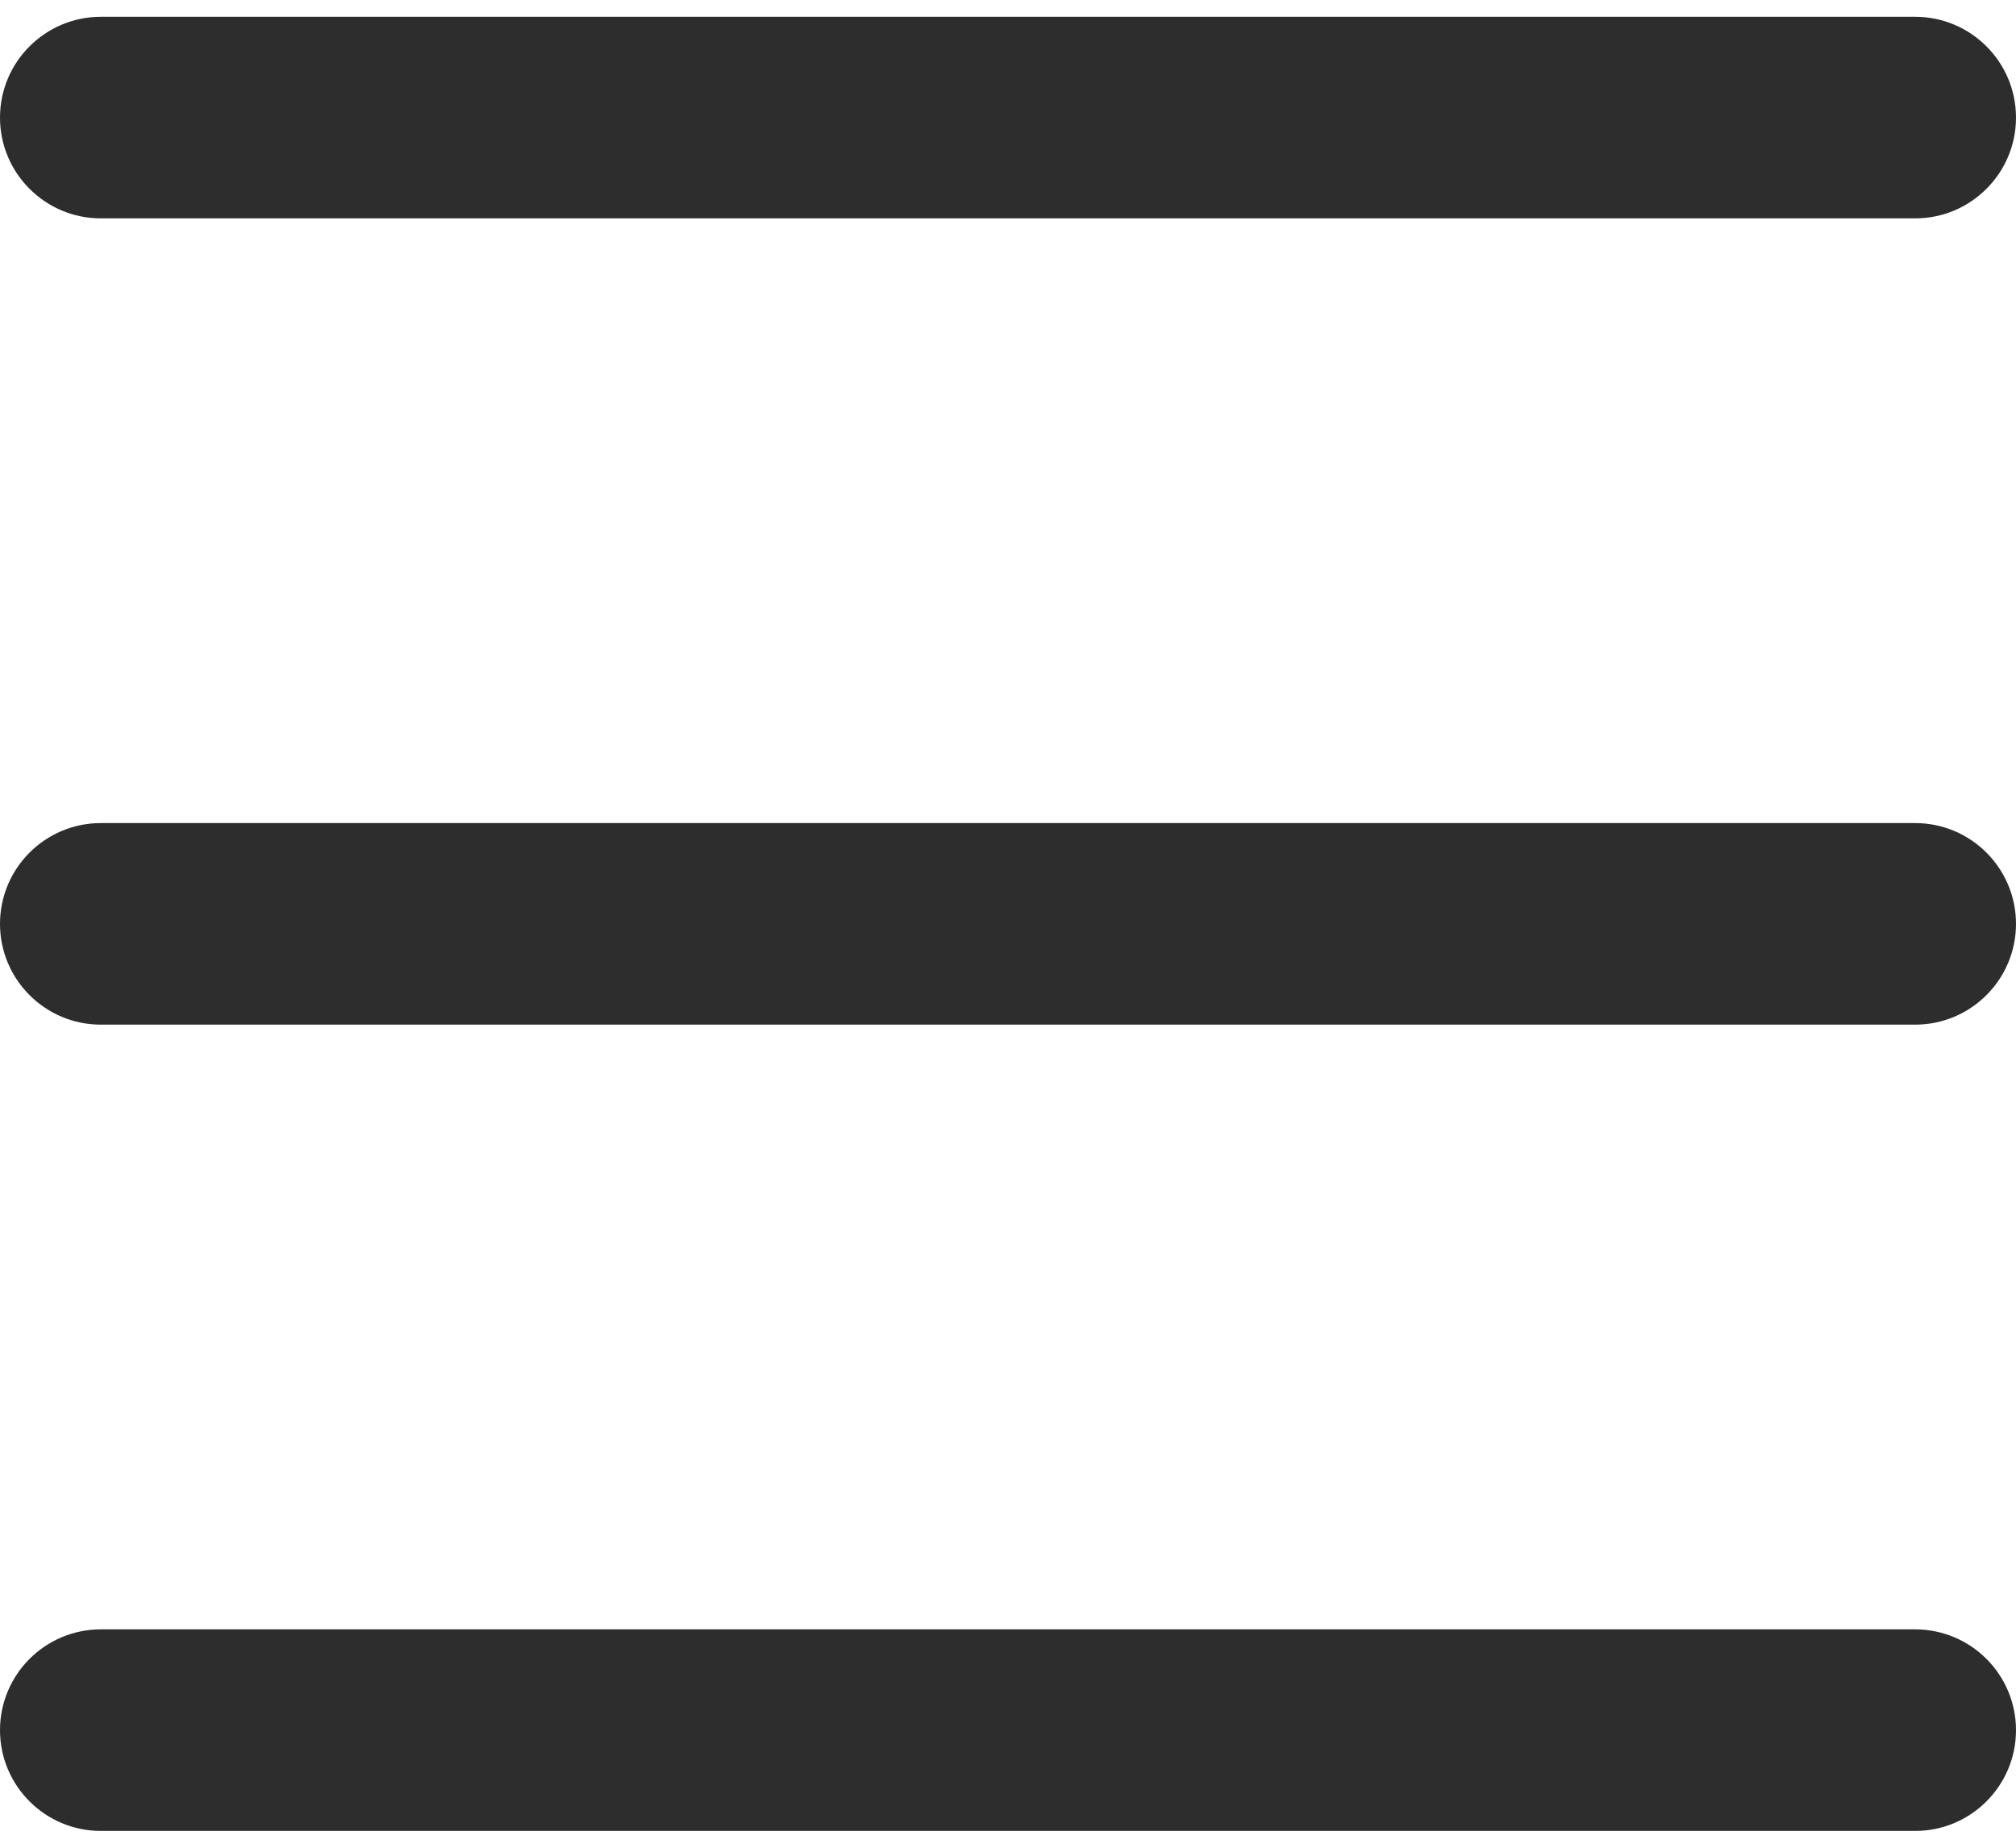
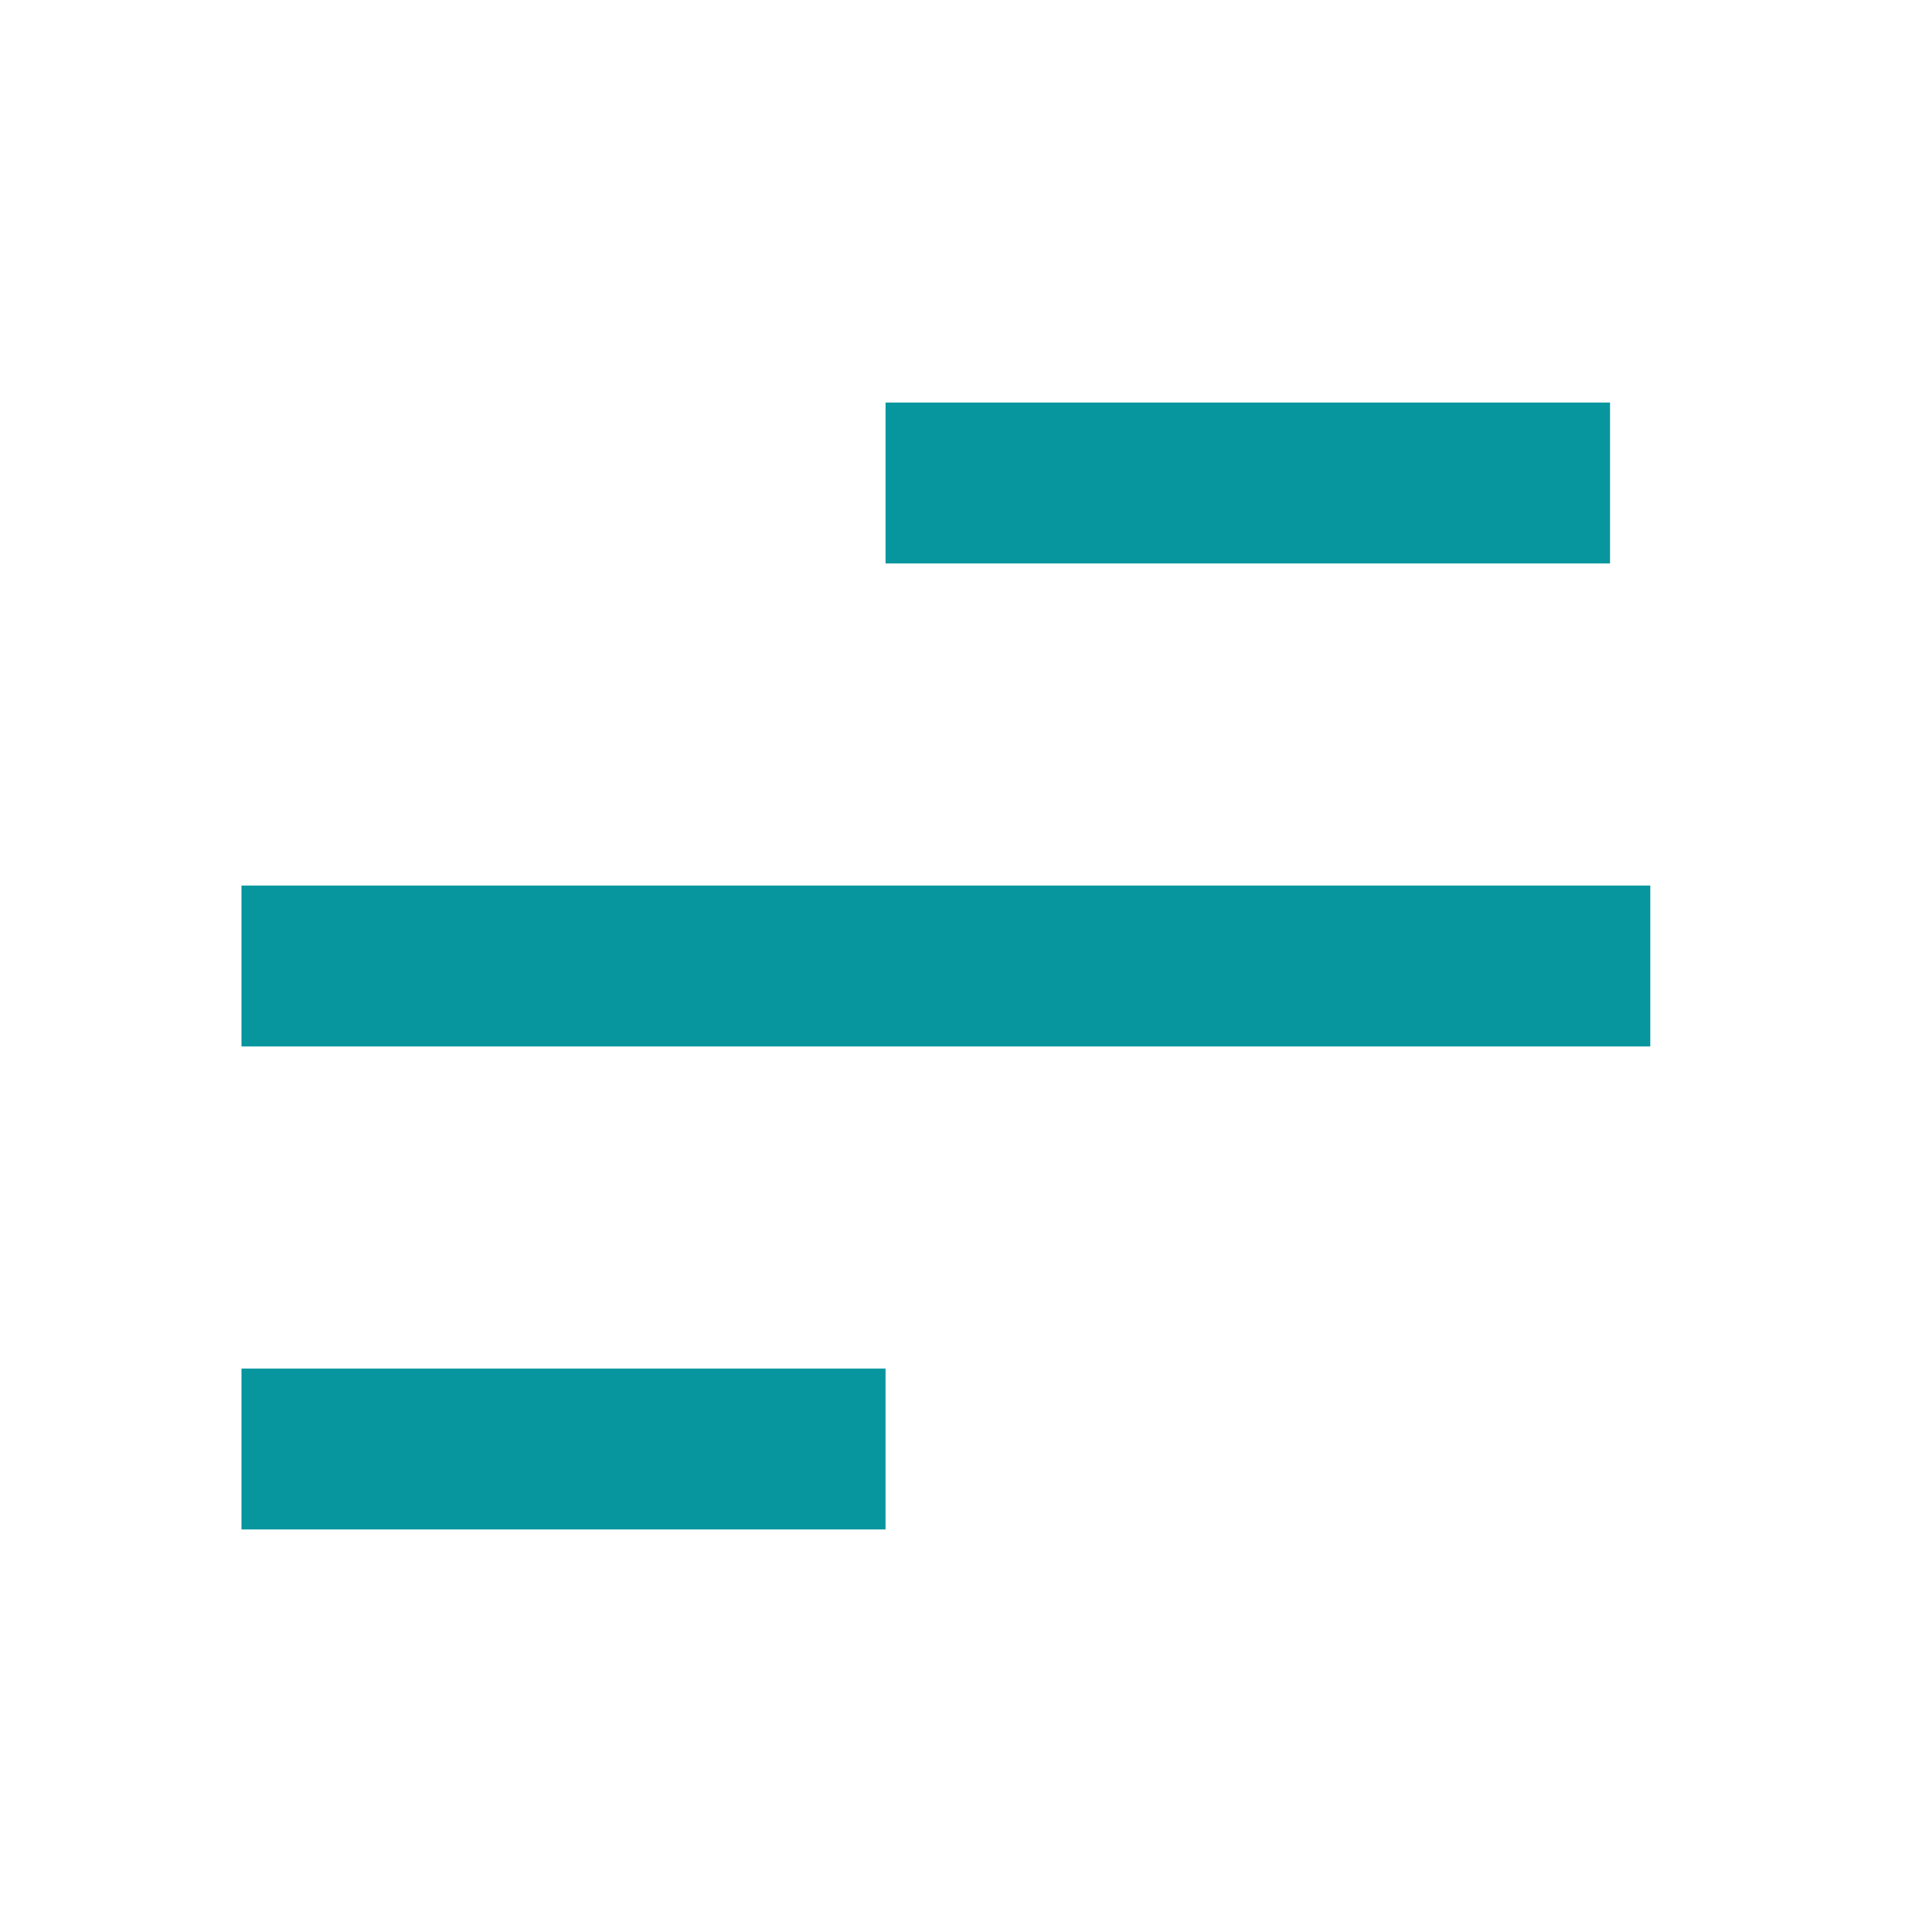
- <svg xmlns="http://www.w3.org/2000/svg" width="24" height="22" viewBox="0 0 24 22" fill="none">
-   <path d="M22.8 19.4H1.2C0.538 19.4 0 19.938 0 20.6C0 21.262 0.538 21.8 1.2 21.8H22.8C23.462 21.8 24 21.262 24 20.6C24 19.938 23.462 19.4 22.8 19.4ZM1.2 2.6H22.8C23.462 2.6 24 2.062 24 1.4C24 0.738 23.462 0.2 22.8 0.2H1.2C0.538 0.2 0 0.738 0 1.4C0 2.062 0.538 2.6 1.2 2.6ZM22.8 9.8H1.2C0.538 9.8 0 10.338 0 11C0 11.662 0.538 12.2 1.2 12.2H22.8C23.462 12.2 24 11.662 24 11C24 10.338 23.462 9.8 22.8 9.8Z" fill="#2D2D2D" />
+ <svg xmlns="http://www.w3.org/2000/svg" width="24" height="24" viewBox="0 0 24 24" fill="none" class="jsx-3242508275">
+   <path d="M11 6L20 6" stroke="#07969E" stroke-width="2" class="jsx-3242508275" />
+   <path d="M3 12H20.5" stroke="#07969E" stroke-width="2" class="jsx-3242508275" />
+   <path d="M3 18H11" stroke="#07969E" stroke-width="2" class="jsx-3242508275" />
</svg>
